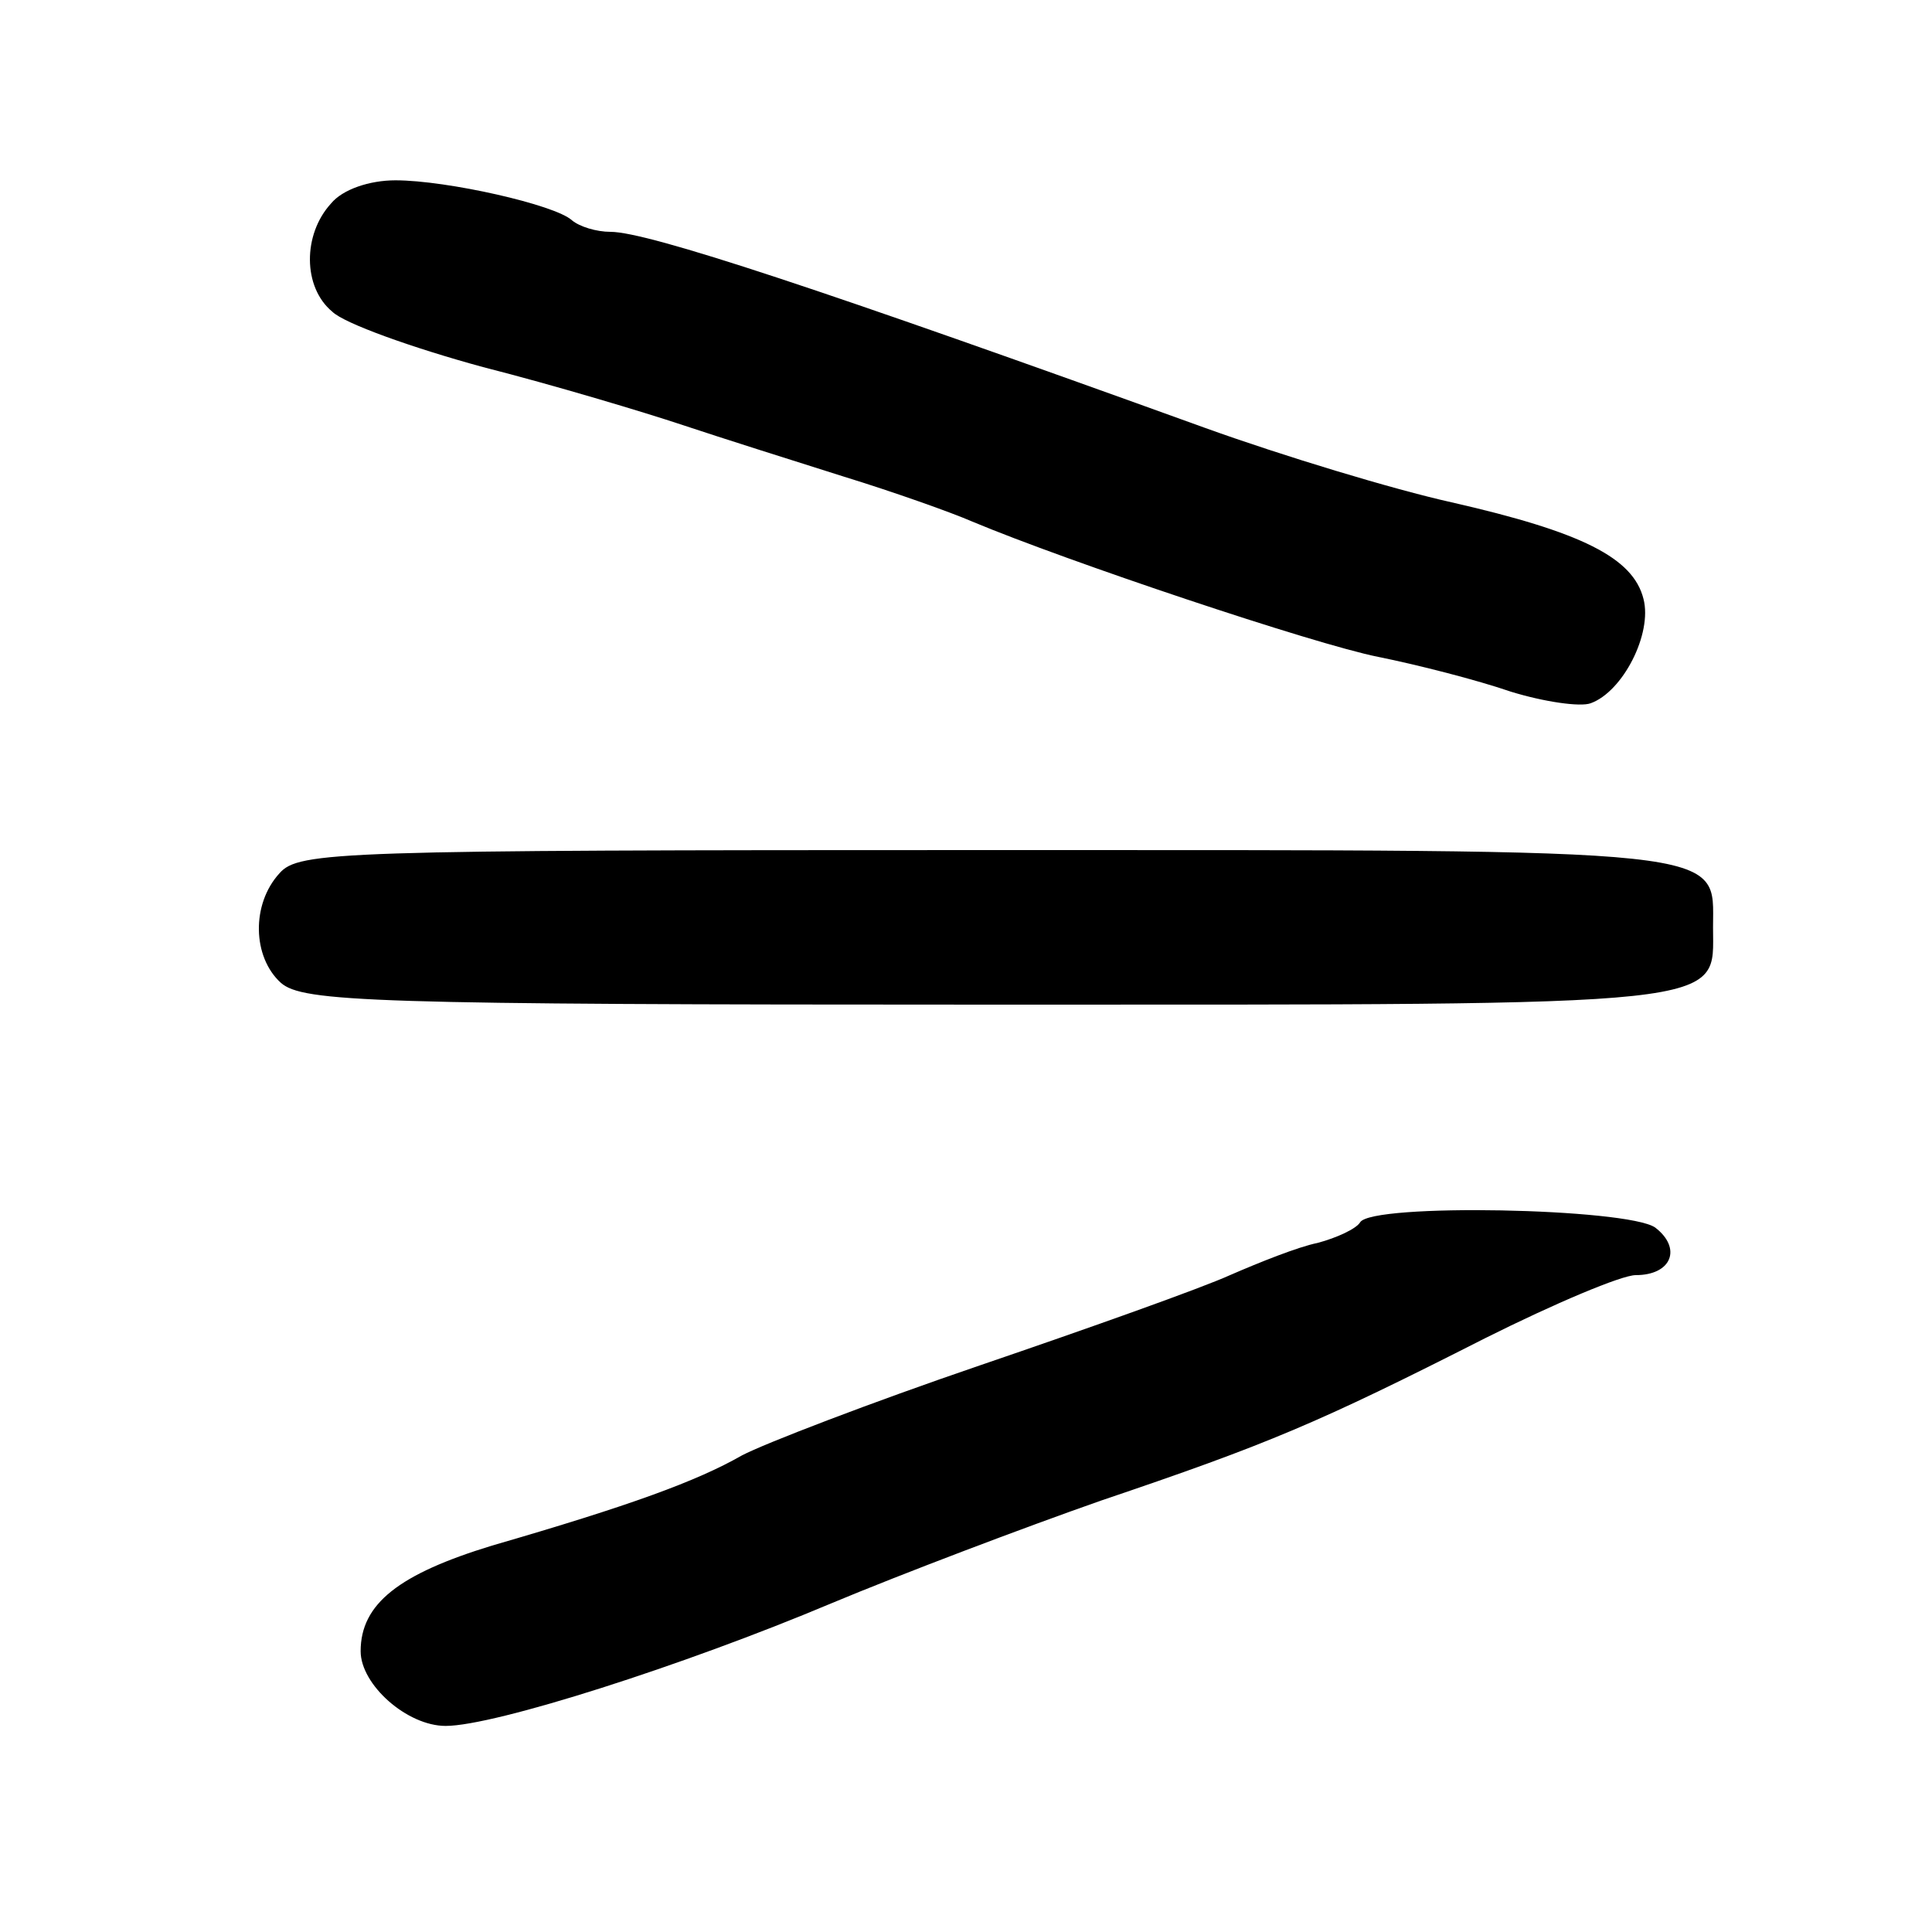
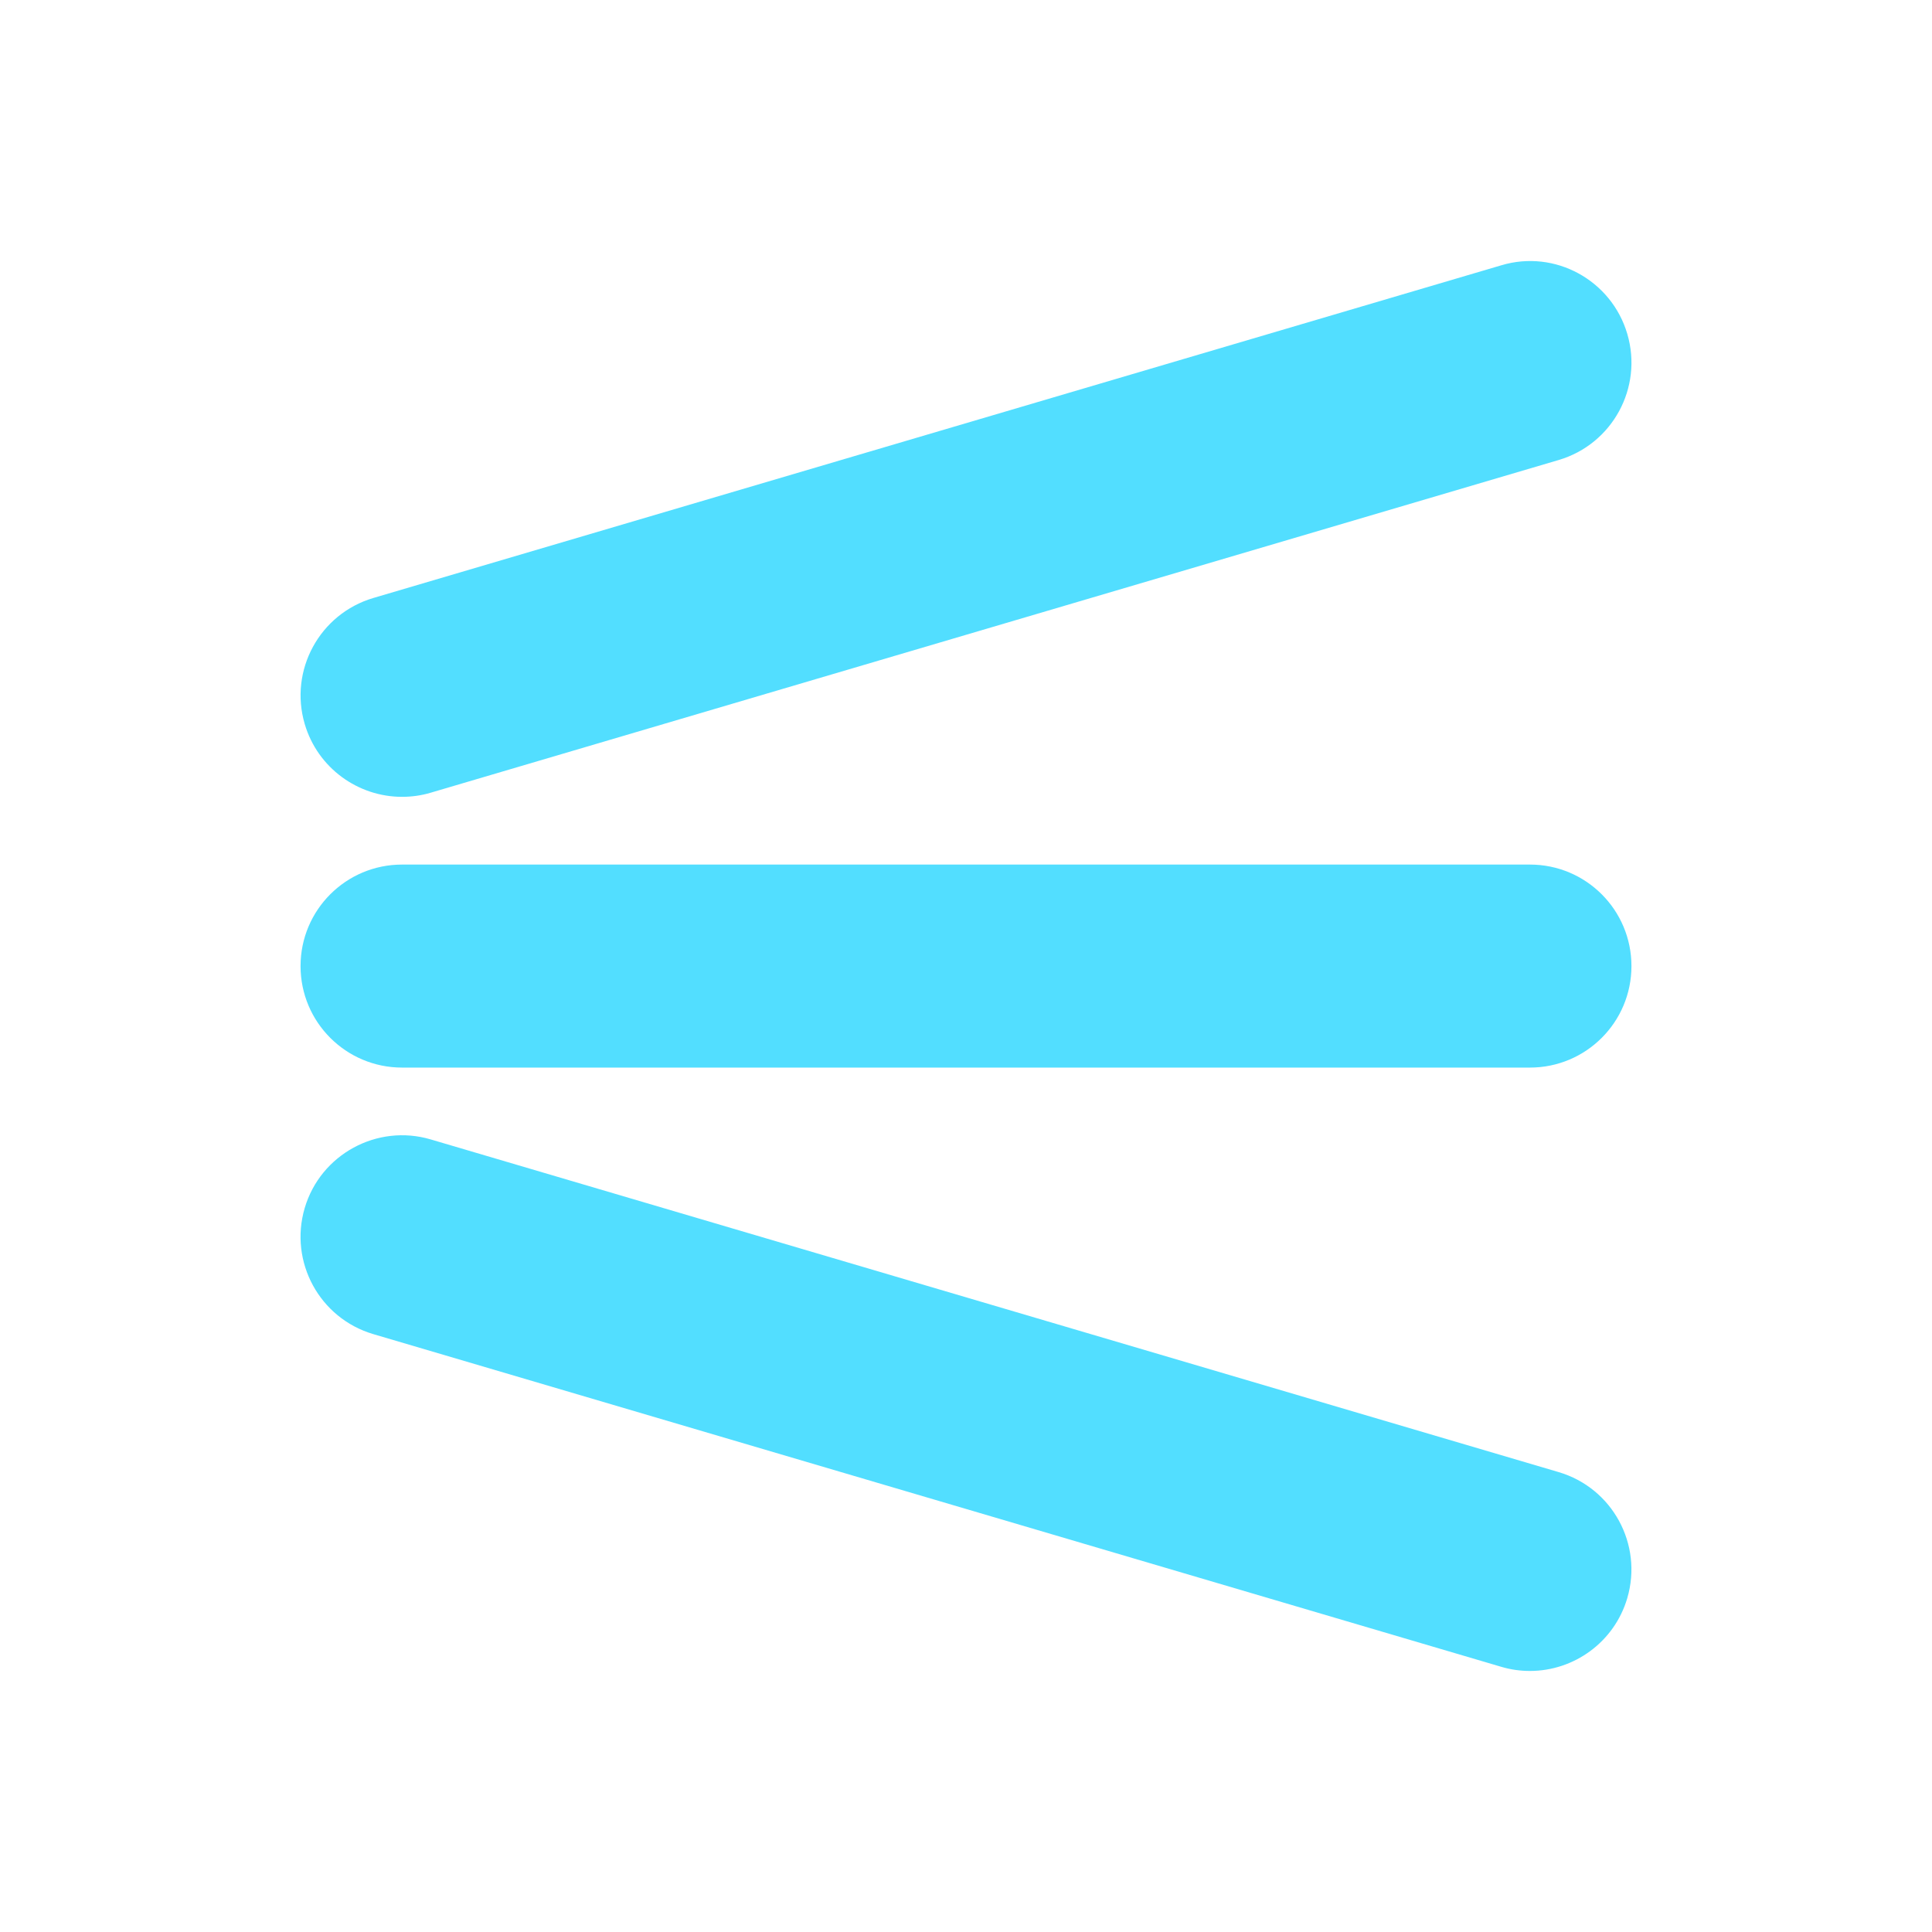
- <svg xmlns="http://www.w3.org/2000/svg" version="1.0" width="150pt" height="150pt" viewBox="0 0 150 150" preserveAspectRatio="xMidYMid meet">
-   <g transform="translate(0,150) scale(0.1,-0.1)" fill="#000000" stroke="none">
-     <path d="M257 1342 c-22 -24 -22 -65 1 -84 9 -9 62 -28 117 -43 55 -14 125 -35 155 -45 30 -10 87 -28 125 -40 39 -12 84 -28 100 -35 74 -31 265 -95 315 -105 30 -6 77 -18 103 -27 26 -8 54 -12 62 -9 25 9 48 54 41 81 -8 32 -48 52 -149 75 -45 10 -131 36 -192 58 -296 107 -432 152 -461 152 -11 0 -24 4 -30 9 -13 12 -97 31 -137 31 -20 0 -41 -7 -50 -18z" />
-     <path d="M217 822 c-22 -24 -21 -65 1 -85 17 -15 70 -17 550 -17 583 0 562 -2 562 60 0 62 21 60 -564 60 -504 0 -534 -1 -549 -18z" />
-     <path d="M1056 551 c-3 -5 -18 -12 -33 -16 -15 -3 -45 -15 -68 -25 -22 -10 -109 -41 -194 -70 -85 -29 -168 -61 -185 -70 -35 -20 -87 -39 -194 -70 -72 -22 -102 -45 -102 -82 0 -26 36 -58 66 -58 38 0 185 47 299 95 55 23 150 59 210 80 130 44 168 60 298 126 54 27 106 49 117 49 28 0 36 21 15 37 -22 15 -220 19 -229 4z" />
-   </g>
+ <svg xmlns="http://www.w3.org/2000/svg" id="_레이어_1" data-name="레이어 1" viewBox="0 0 512 512">
+   <defs>
+     <style>
+       .cls-1 {
+         fill: #52deff;
+         stroke-width: 0px;
+       }
+     </style>
+   </defs>
+   <path class="cls-1" d="m405.45,282.92H106.55c-14.86,0-26.9-12.03-26.9-26.9s12.04-26.9,26.9-26.9h298.9c14.86,0,26.9,12.03,26.9,26.9s-12.04,26.9-26.9,26.9Z" />
+   <path class="cls-1" d="m405.46,442.82c-2.52,0-5.08-.34-7.62-1.1l-298.9-88.16c-14.25-4.2-22.39-19.15-18.19-33.42,4.2-14.24,19.22-22.38,33.4-18.18l298.9,88.16c14.25,4.2,22.39,19.15,18.19,33.42-3.45,11.69-14.17,19.28-25.78,19.28Z" />
+   <path class="cls-1" d="m106.54,211.17c-11.61,0-22.33-7.59-25.78-19.28-4.2-14.26,3.94-29.21,18.19-33.42l298.9-88.16c14.23-4.28,29.21,3.94,33.4,18.18,4.2,14.26-3.94,29.21-18.19,33.42L114.16,210.07c-2.54.76-5.1,1.1-7.62,1.1Z" />
</svg>
